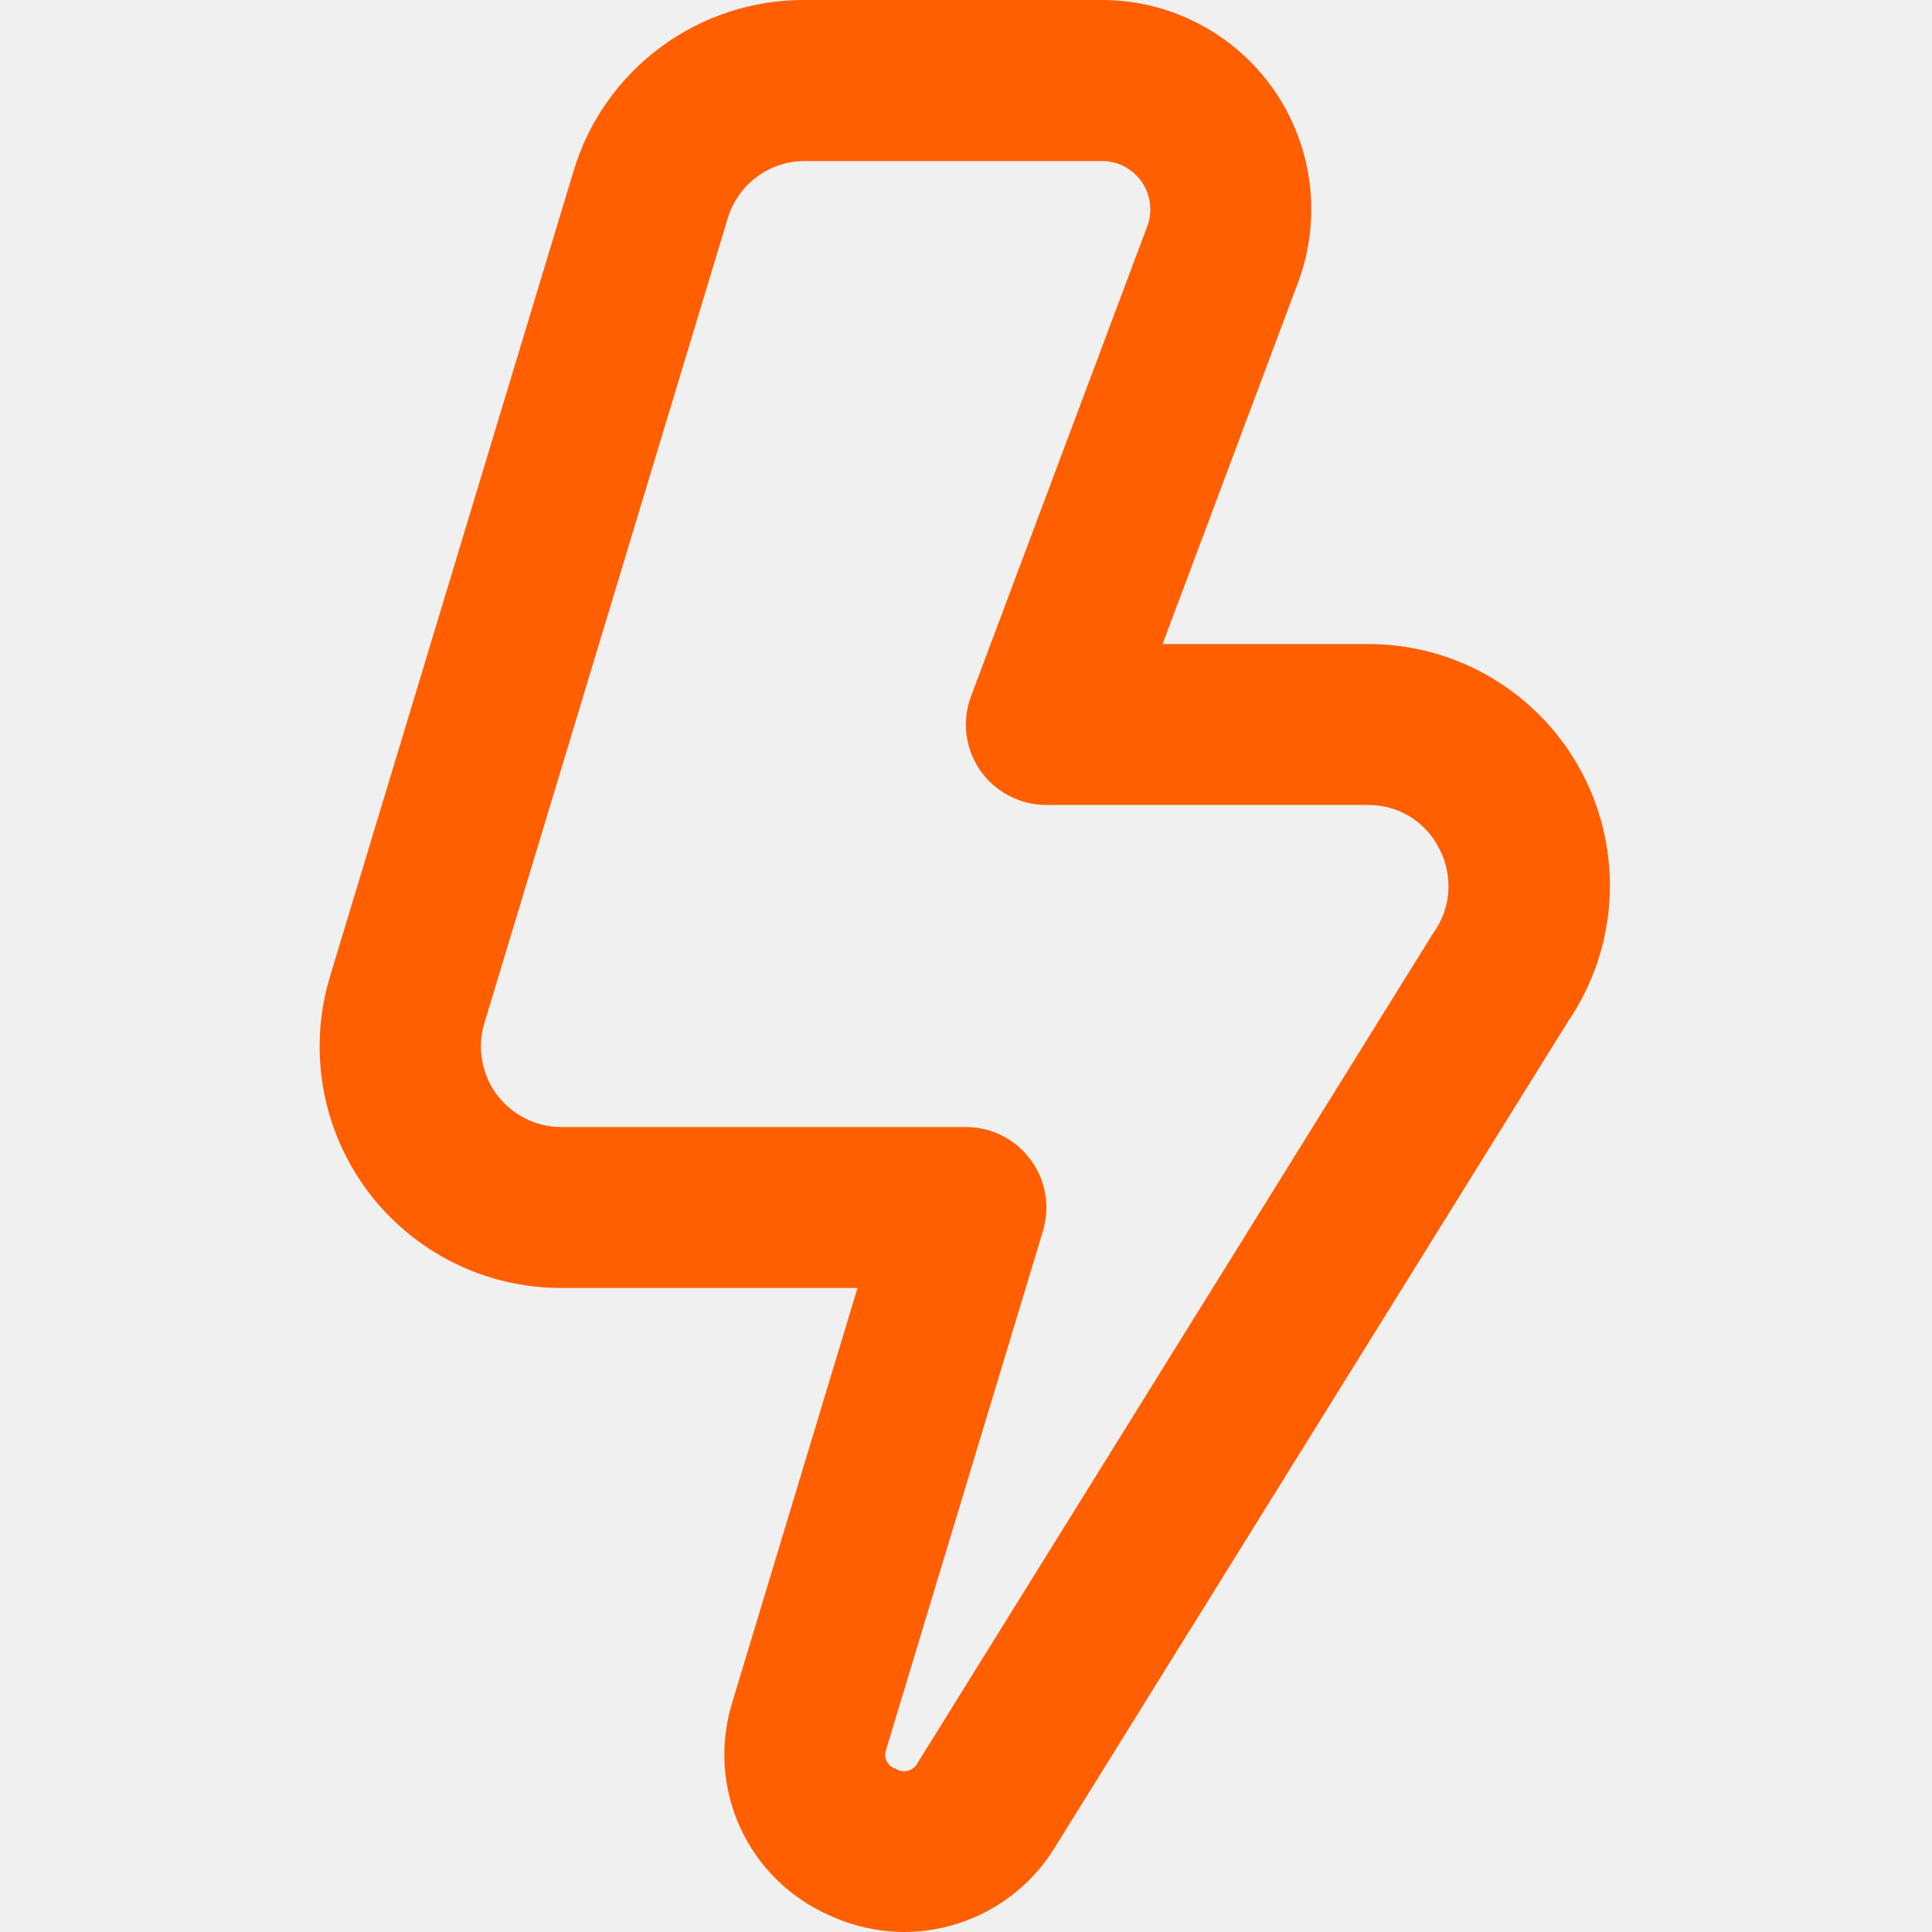
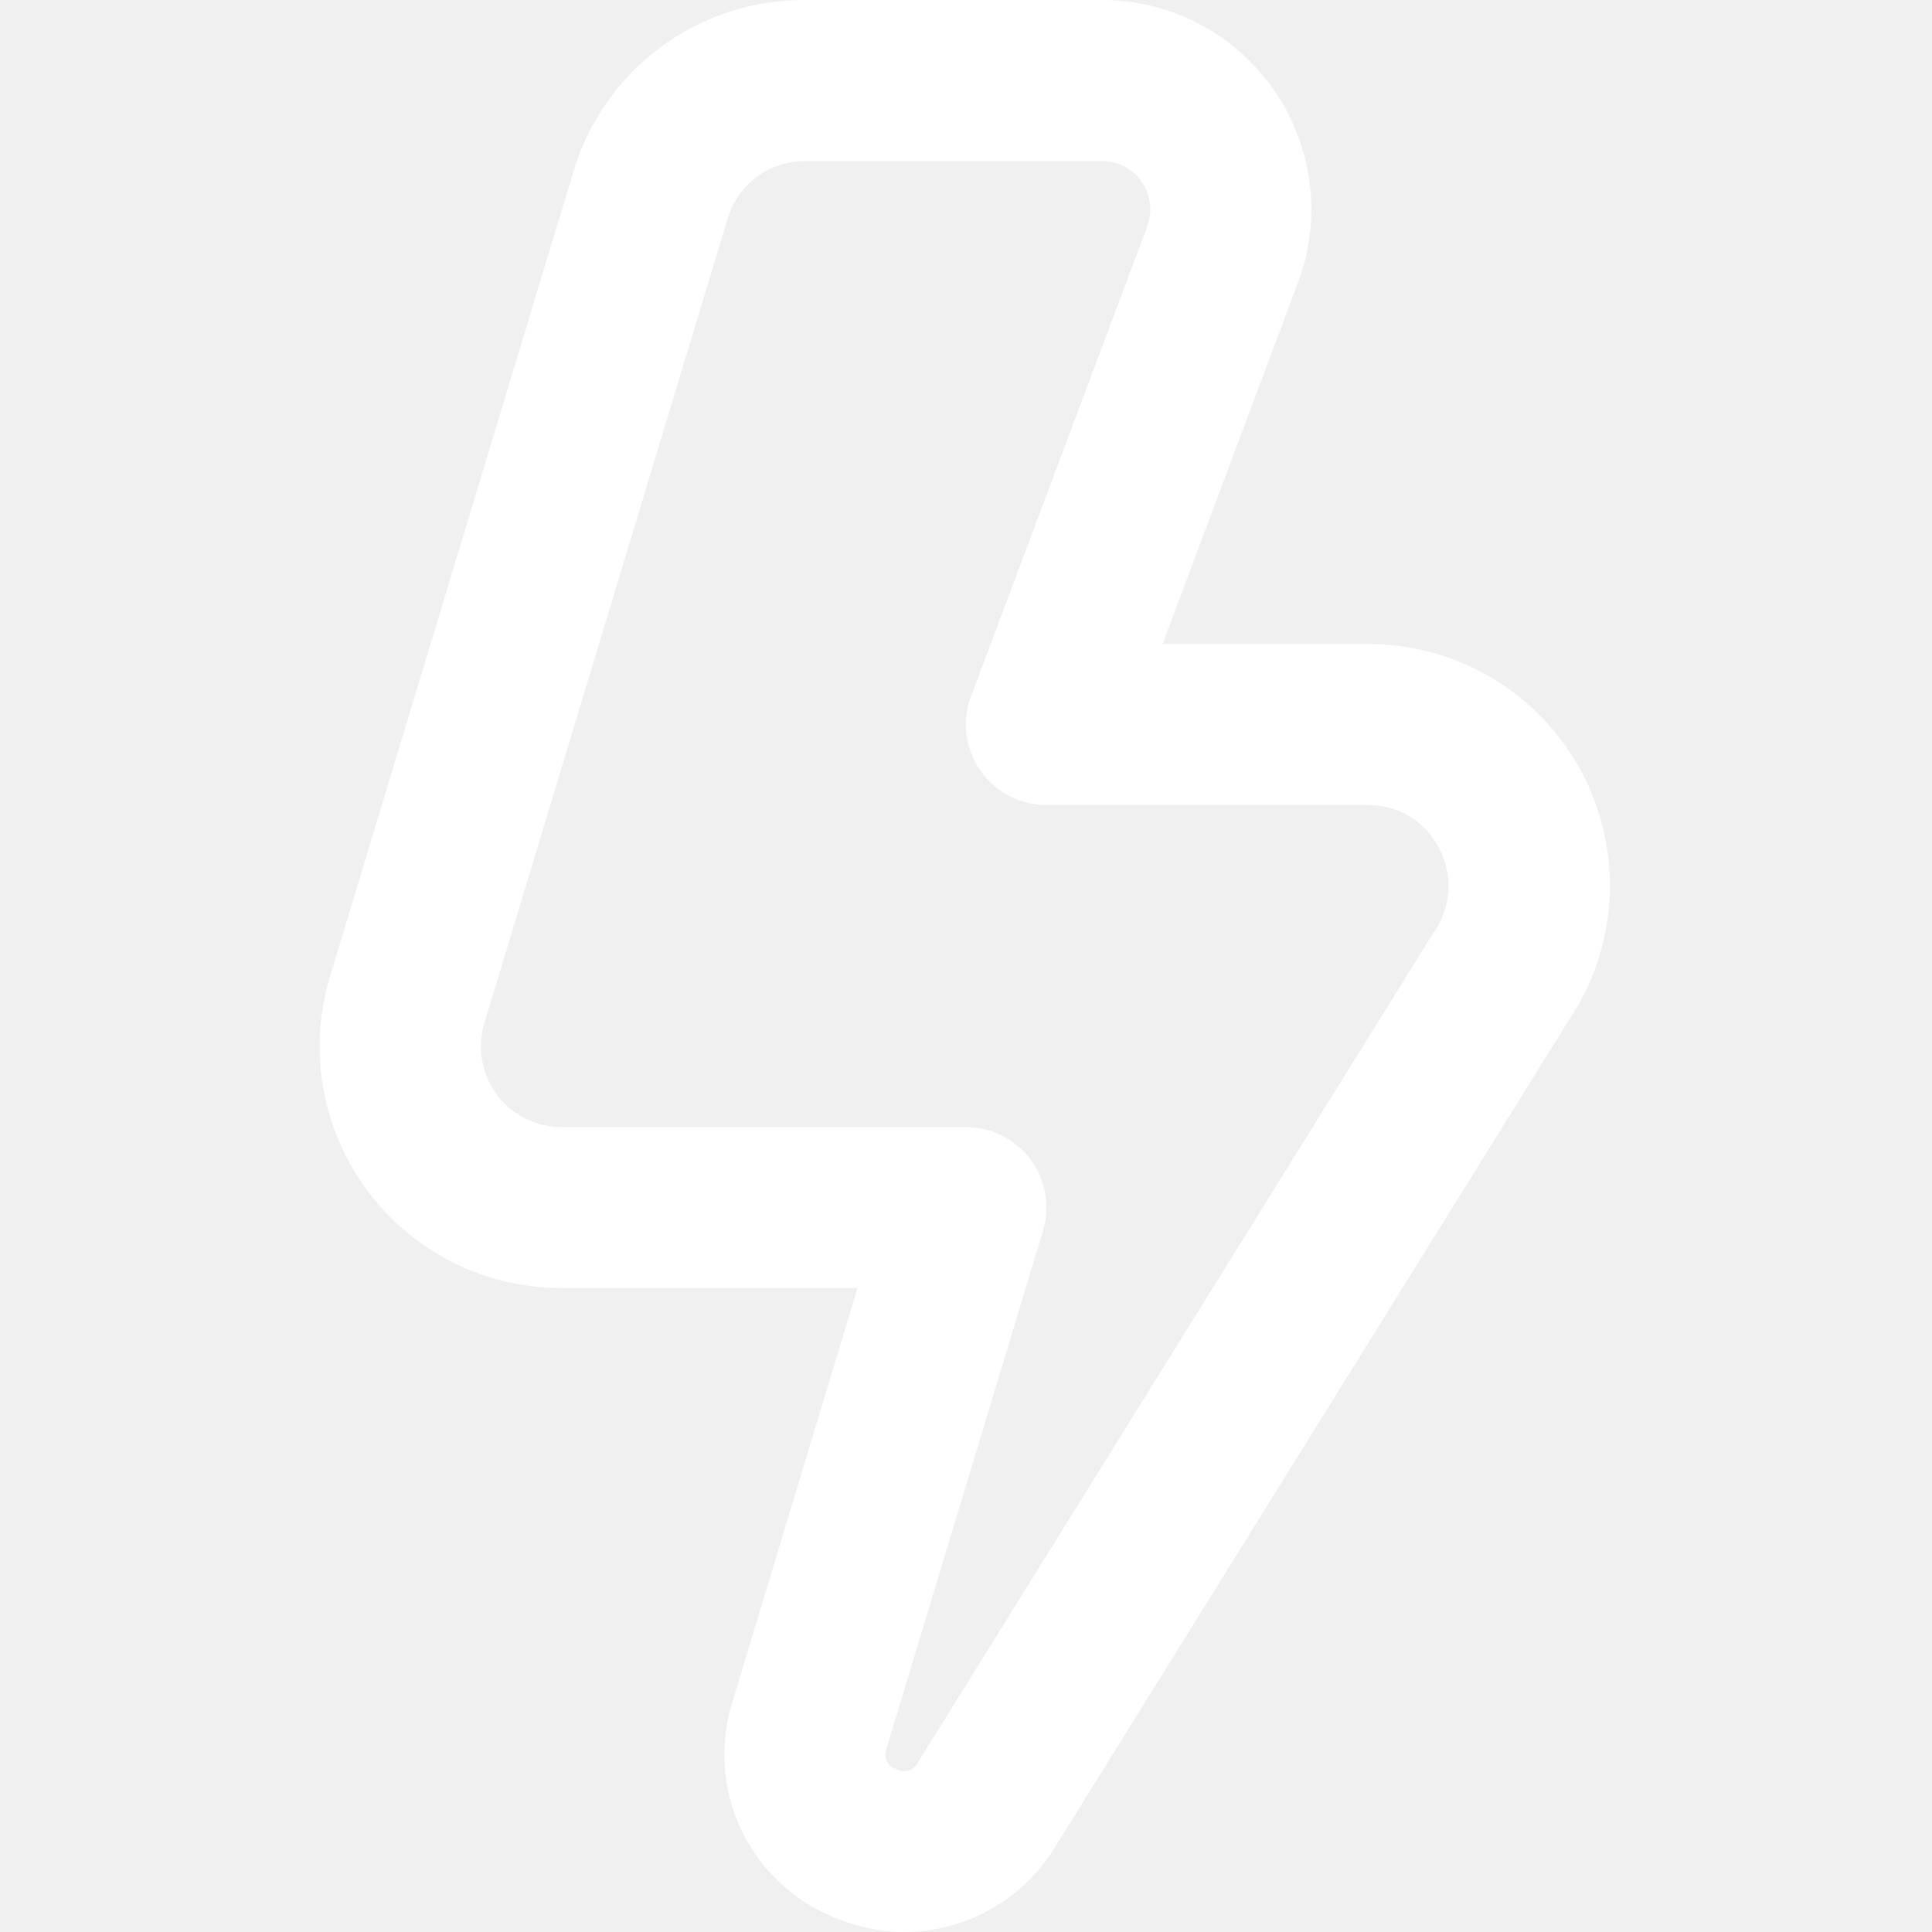
<svg xmlns="http://www.w3.org/2000/svg" width="20" height="20" viewBox="0 0 20 20" fill="none">
  <g clip-path="url(#clip0_0_2956)">
-     <path d="M9.366 20C9.093 19.999 8.823 19.939 8.576 19.823C8.172 19.643 7.847 19.322 7.663 18.92C7.479 18.517 7.448 18.062 7.576 17.638L8.877 13.333H5.812C5.421 13.334 5.036 13.243 4.687 13.068C4.338 12.892 4.035 12.638 3.802 12.325C3.569 12.011 3.413 11.647 3.346 11.263C3.279 10.878 3.303 10.483 3.416 10.109L5.936 1.776C6.089 1.26 6.406 0.809 6.838 0.489C7.27 0.168 7.795 -0.003 8.332 4.15744e-05H11.41C11.76 0 12.104 0.085 12.414 0.248C12.724 0.41 12.99 0.645 13.189 0.933C13.388 1.22 13.515 1.552 13.558 1.899C13.601 2.246 13.56 2.598 13.437 2.926L12.035 6.667H14.166C14.62 6.667 15.066 6.79 15.455 7.025C15.844 7.259 16.162 7.594 16.375 7.996C16.587 8.397 16.687 8.849 16.662 9.302C16.638 9.756 16.49 10.194 16.235 10.57L10.902 19.153C10.737 19.412 10.51 19.624 10.242 19.772C9.973 19.92 9.672 19.998 9.366 20ZM8.332 1.667C8.153 1.667 7.979 1.724 7.835 1.831C7.692 1.937 7.586 2.087 7.534 2.258L5.014 10.592C4.976 10.716 4.968 10.848 4.991 10.976C5.013 11.104 5.065 11.225 5.142 11.33C5.22 11.434 5.321 11.519 5.437 11.578C5.553 11.636 5.682 11.667 5.812 11.667H9.999C10.129 11.667 10.258 11.697 10.374 11.756C10.49 11.814 10.591 11.899 10.668 12.004C10.746 12.108 10.798 12.229 10.82 12.357C10.842 12.486 10.834 12.617 10.797 12.742L9.174 18.11C9.167 18.13 9.163 18.151 9.164 18.172C9.165 18.193 9.171 18.214 9.18 18.233C9.19 18.252 9.203 18.268 9.219 18.282C9.236 18.295 9.255 18.305 9.275 18.311C9.293 18.323 9.314 18.331 9.336 18.334C9.357 18.337 9.379 18.336 9.401 18.33C9.422 18.324 9.441 18.314 9.458 18.301C9.475 18.287 9.489 18.27 9.499 18.25L14.832 9.667C14.926 9.54 14.981 9.39 14.993 9.233C15.004 9.076 14.971 8.92 14.897 8.781C14.829 8.646 14.724 8.532 14.595 8.453C14.466 8.374 14.317 8.333 14.166 8.333H10.832C10.698 8.333 10.565 8.301 10.446 8.238C10.326 8.176 10.224 8.086 10.147 7.975C10.07 7.864 10.022 7.737 10.005 7.603C9.988 7.469 10.004 7.334 10.052 7.208L11.877 2.341C11.905 2.265 11.914 2.184 11.904 2.104C11.894 2.025 11.865 1.948 11.819 1.882C11.773 1.816 11.712 1.762 11.641 1.724C11.57 1.687 11.49 1.667 11.41 1.667H8.332Z" fill="#FF5F00" />
+     <path d="M9.366 20C9.093 19.999 8.823 19.939 8.576 19.823C8.172 19.643 7.847 19.322 7.663 18.92C7.479 18.517 7.448 18.062 7.576 17.638L8.877 13.333H5.812C5.421 13.334 5.036 13.243 4.687 13.068C4.338 12.892 4.035 12.638 3.802 12.325C3.569 12.011 3.413 11.647 3.346 11.263C3.279 10.878 3.303 10.483 3.416 10.109L5.936 1.776C6.089 1.26 6.406 0.809 6.838 0.489C7.27 0.168 7.795 -0.003 8.332 4.15744e-05H11.41C11.76 0 12.104 0.085 12.414 0.248C12.724 0.41 12.99 0.645 13.189 0.933C13.388 1.22 13.515 1.552 13.558 1.899C13.601 2.246 13.56 2.598 13.437 2.926L12.035 6.667H14.166C14.62 6.667 15.066 6.79 15.455 7.025C15.844 7.259 16.162 7.594 16.375 7.996C16.587 8.397 16.687 8.849 16.662 9.302C16.638 9.756 16.49 10.194 16.235 10.57L10.902 19.153C10.737 19.412 10.51 19.624 10.242 19.772C9.973 19.92 9.672 19.998 9.366 20ZM8.332 1.667C8.153 1.667 7.979 1.724 7.835 1.831C7.692 1.937 7.586 2.087 7.534 2.258L5.014 10.592C4.976 10.716 4.968 10.848 4.991 10.976C5.013 11.104 5.065 11.225 5.142 11.33C5.22 11.434 5.321 11.519 5.437 11.578C5.553 11.636 5.682 11.667 5.812 11.667H9.999C10.129 11.667 10.258 11.697 10.374 11.756C10.49 11.814 10.591 11.899 10.668 12.004C10.746 12.108 10.798 12.229 10.82 12.357C10.842 12.486 10.834 12.617 10.797 12.742L9.174 18.11C9.167 18.13 9.163 18.151 9.164 18.172C9.165 18.193 9.171 18.214 9.18 18.233C9.19 18.252 9.203 18.268 9.219 18.282C9.236 18.295 9.255 18.305 9.275 18.311C9.293 18.323 9.314 18.331 9.336 18.334C9.357 18.337 9.379 18.336 9.401 18.33C9.422 18.324 9.441 18.314 9.458 18.301C9.475 18.287 9.489 18.27 9.499 18.25L14.832 9.667C14.926 9.54 14.981 9.39 14.993 9.233C15.004 9.076 14.971 8.92 14.897 8.781C14.829 8.646 14.724 8.532 14.595 8.453C14.466 8.374 14.317 8.333 14.166 8.333H10.832C10.698 8.333 10.565 8.301 10.446 8.238C10.326 8.176 10.224 8.086 10.147 7.975C10.07 7.864 10.022 7.737 10.005 7.603C9.988 7.469 10.004 7.334 10.052 7.208L11.877 2.341C11.905 2.265 11.914 2.184 11.904 2.104C11.894 2.025 11.865 1.948 11.819 1.882C11.773 1.816 11.712 1.762 11.641 1.724C11.57 1.687 11.49 1.667 11.41 1.667H8.332Z" fill="white" />
  </g>
  <defs>
    <clipPath id="clip0_0_2956">
      <rect width="20" height="20" fill="white" />
    </clipPath>
  </defs>
</svg>
